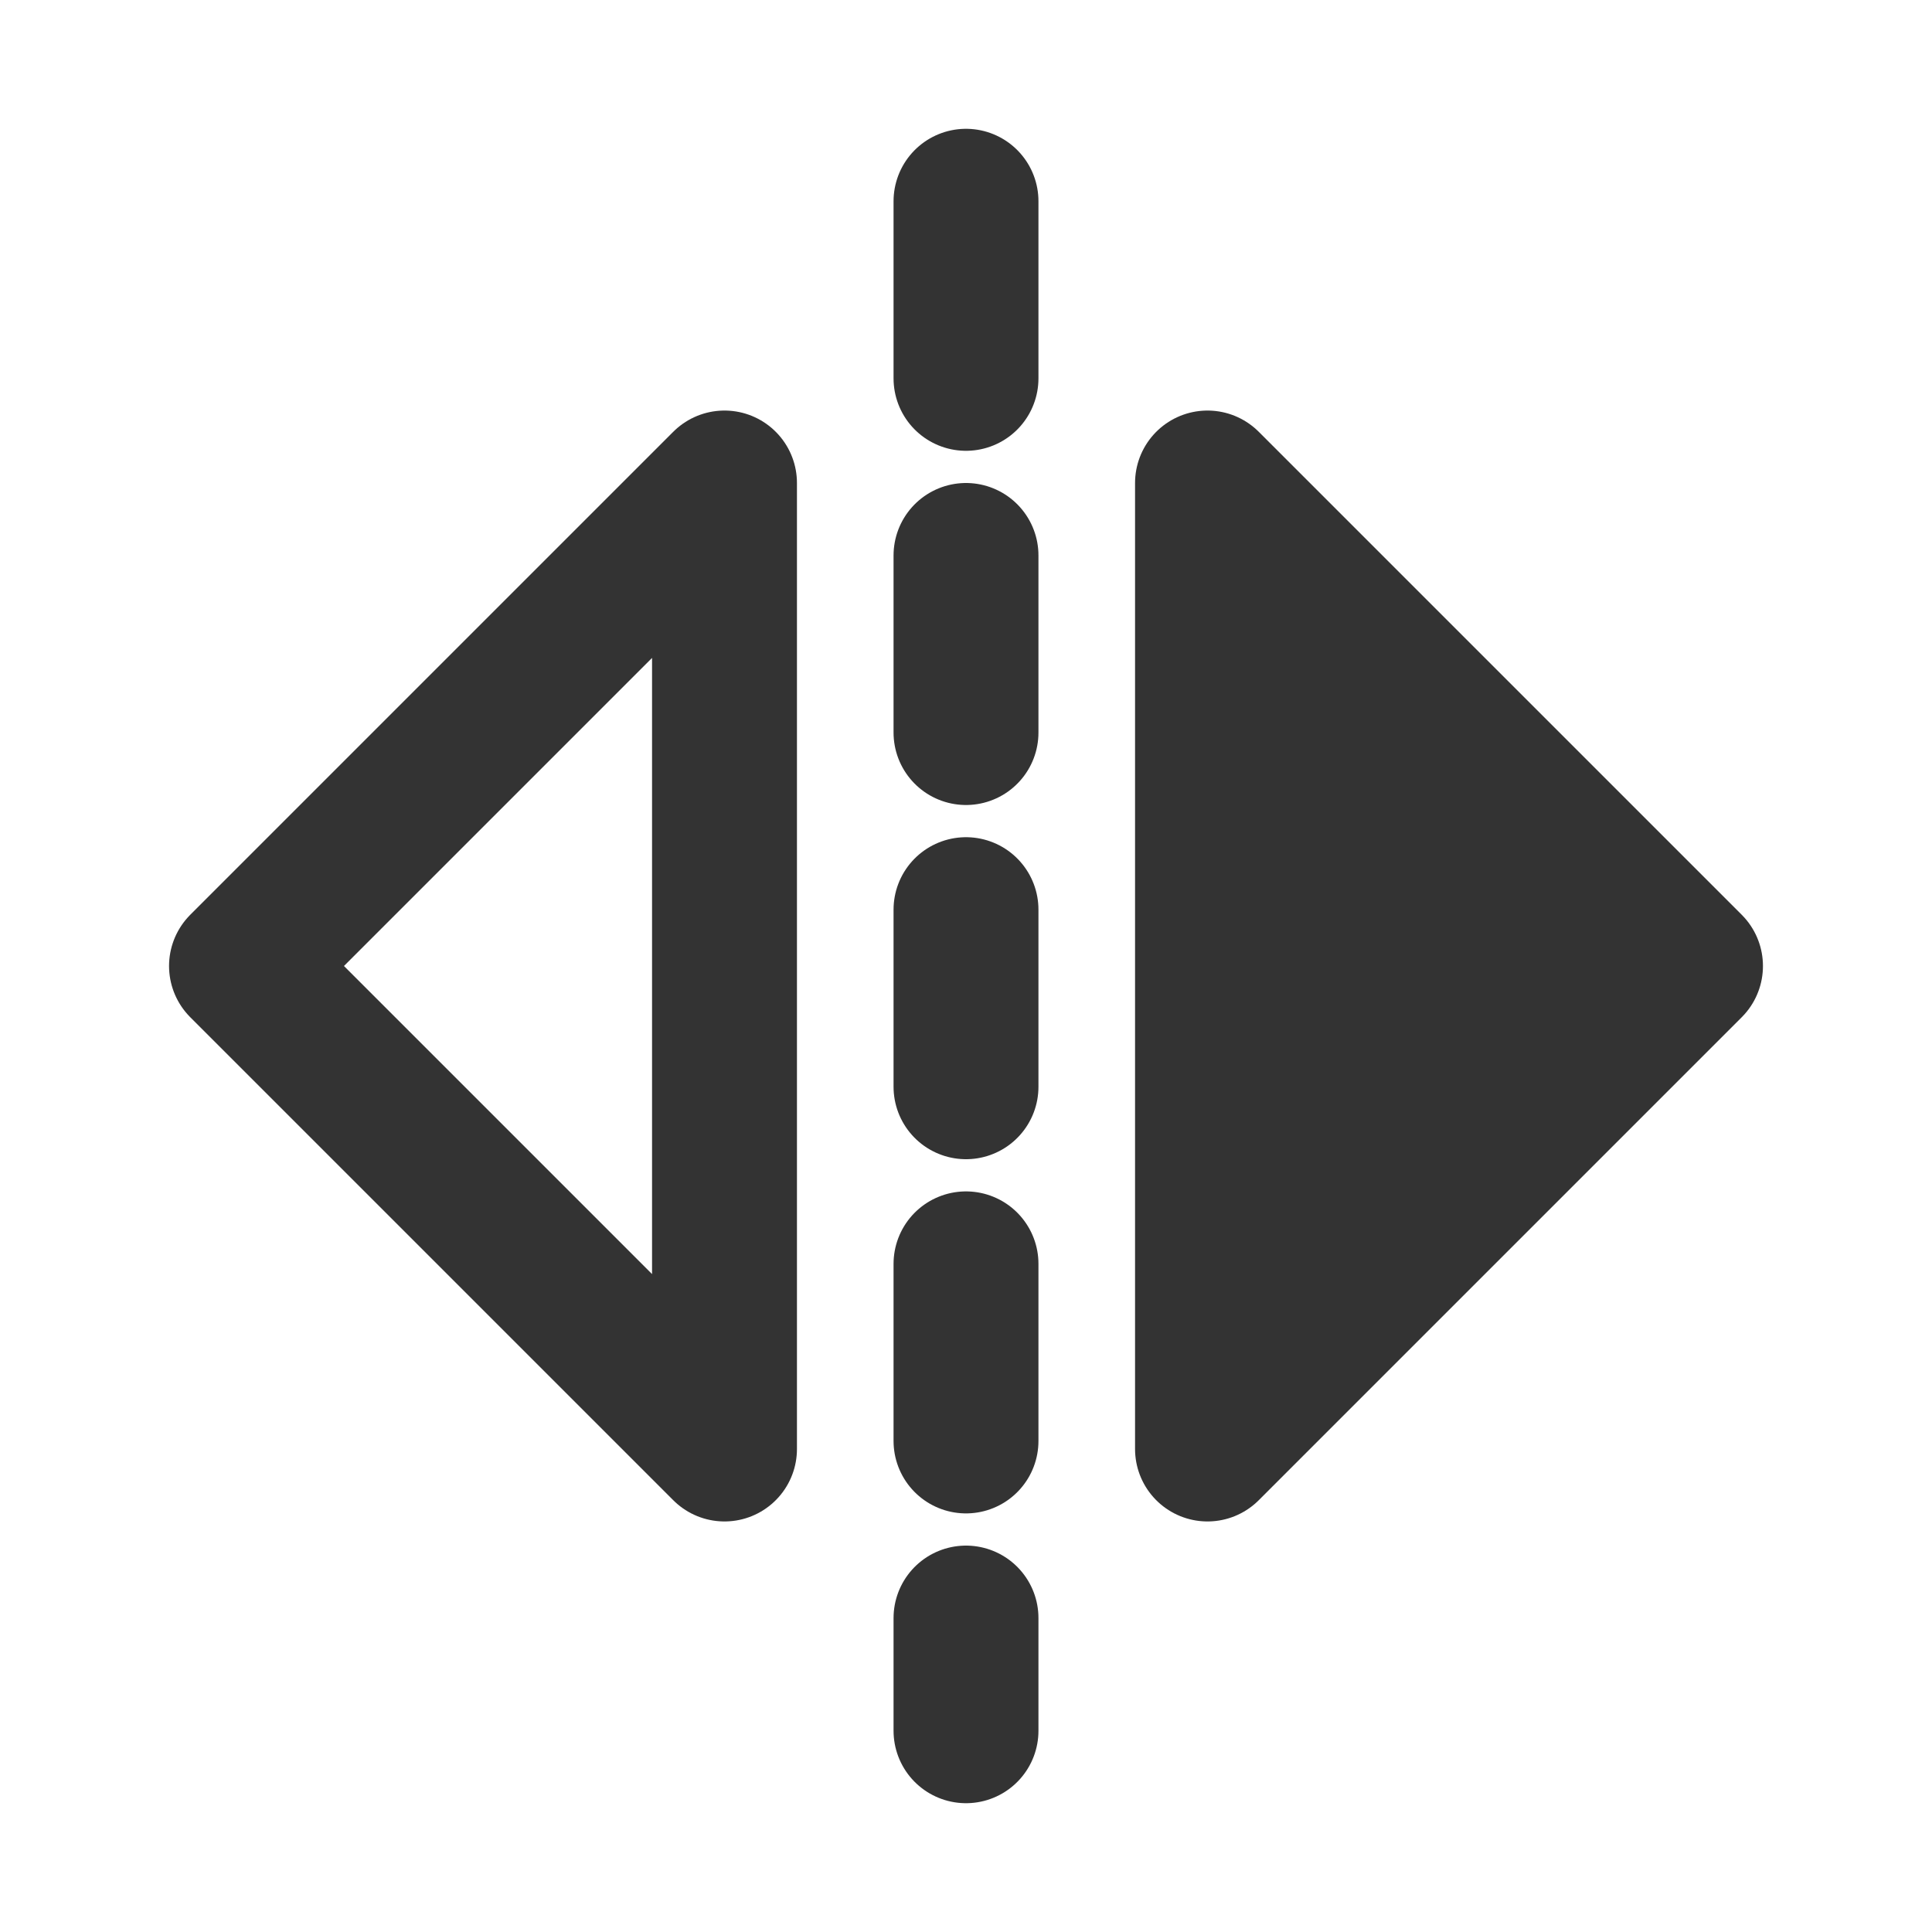
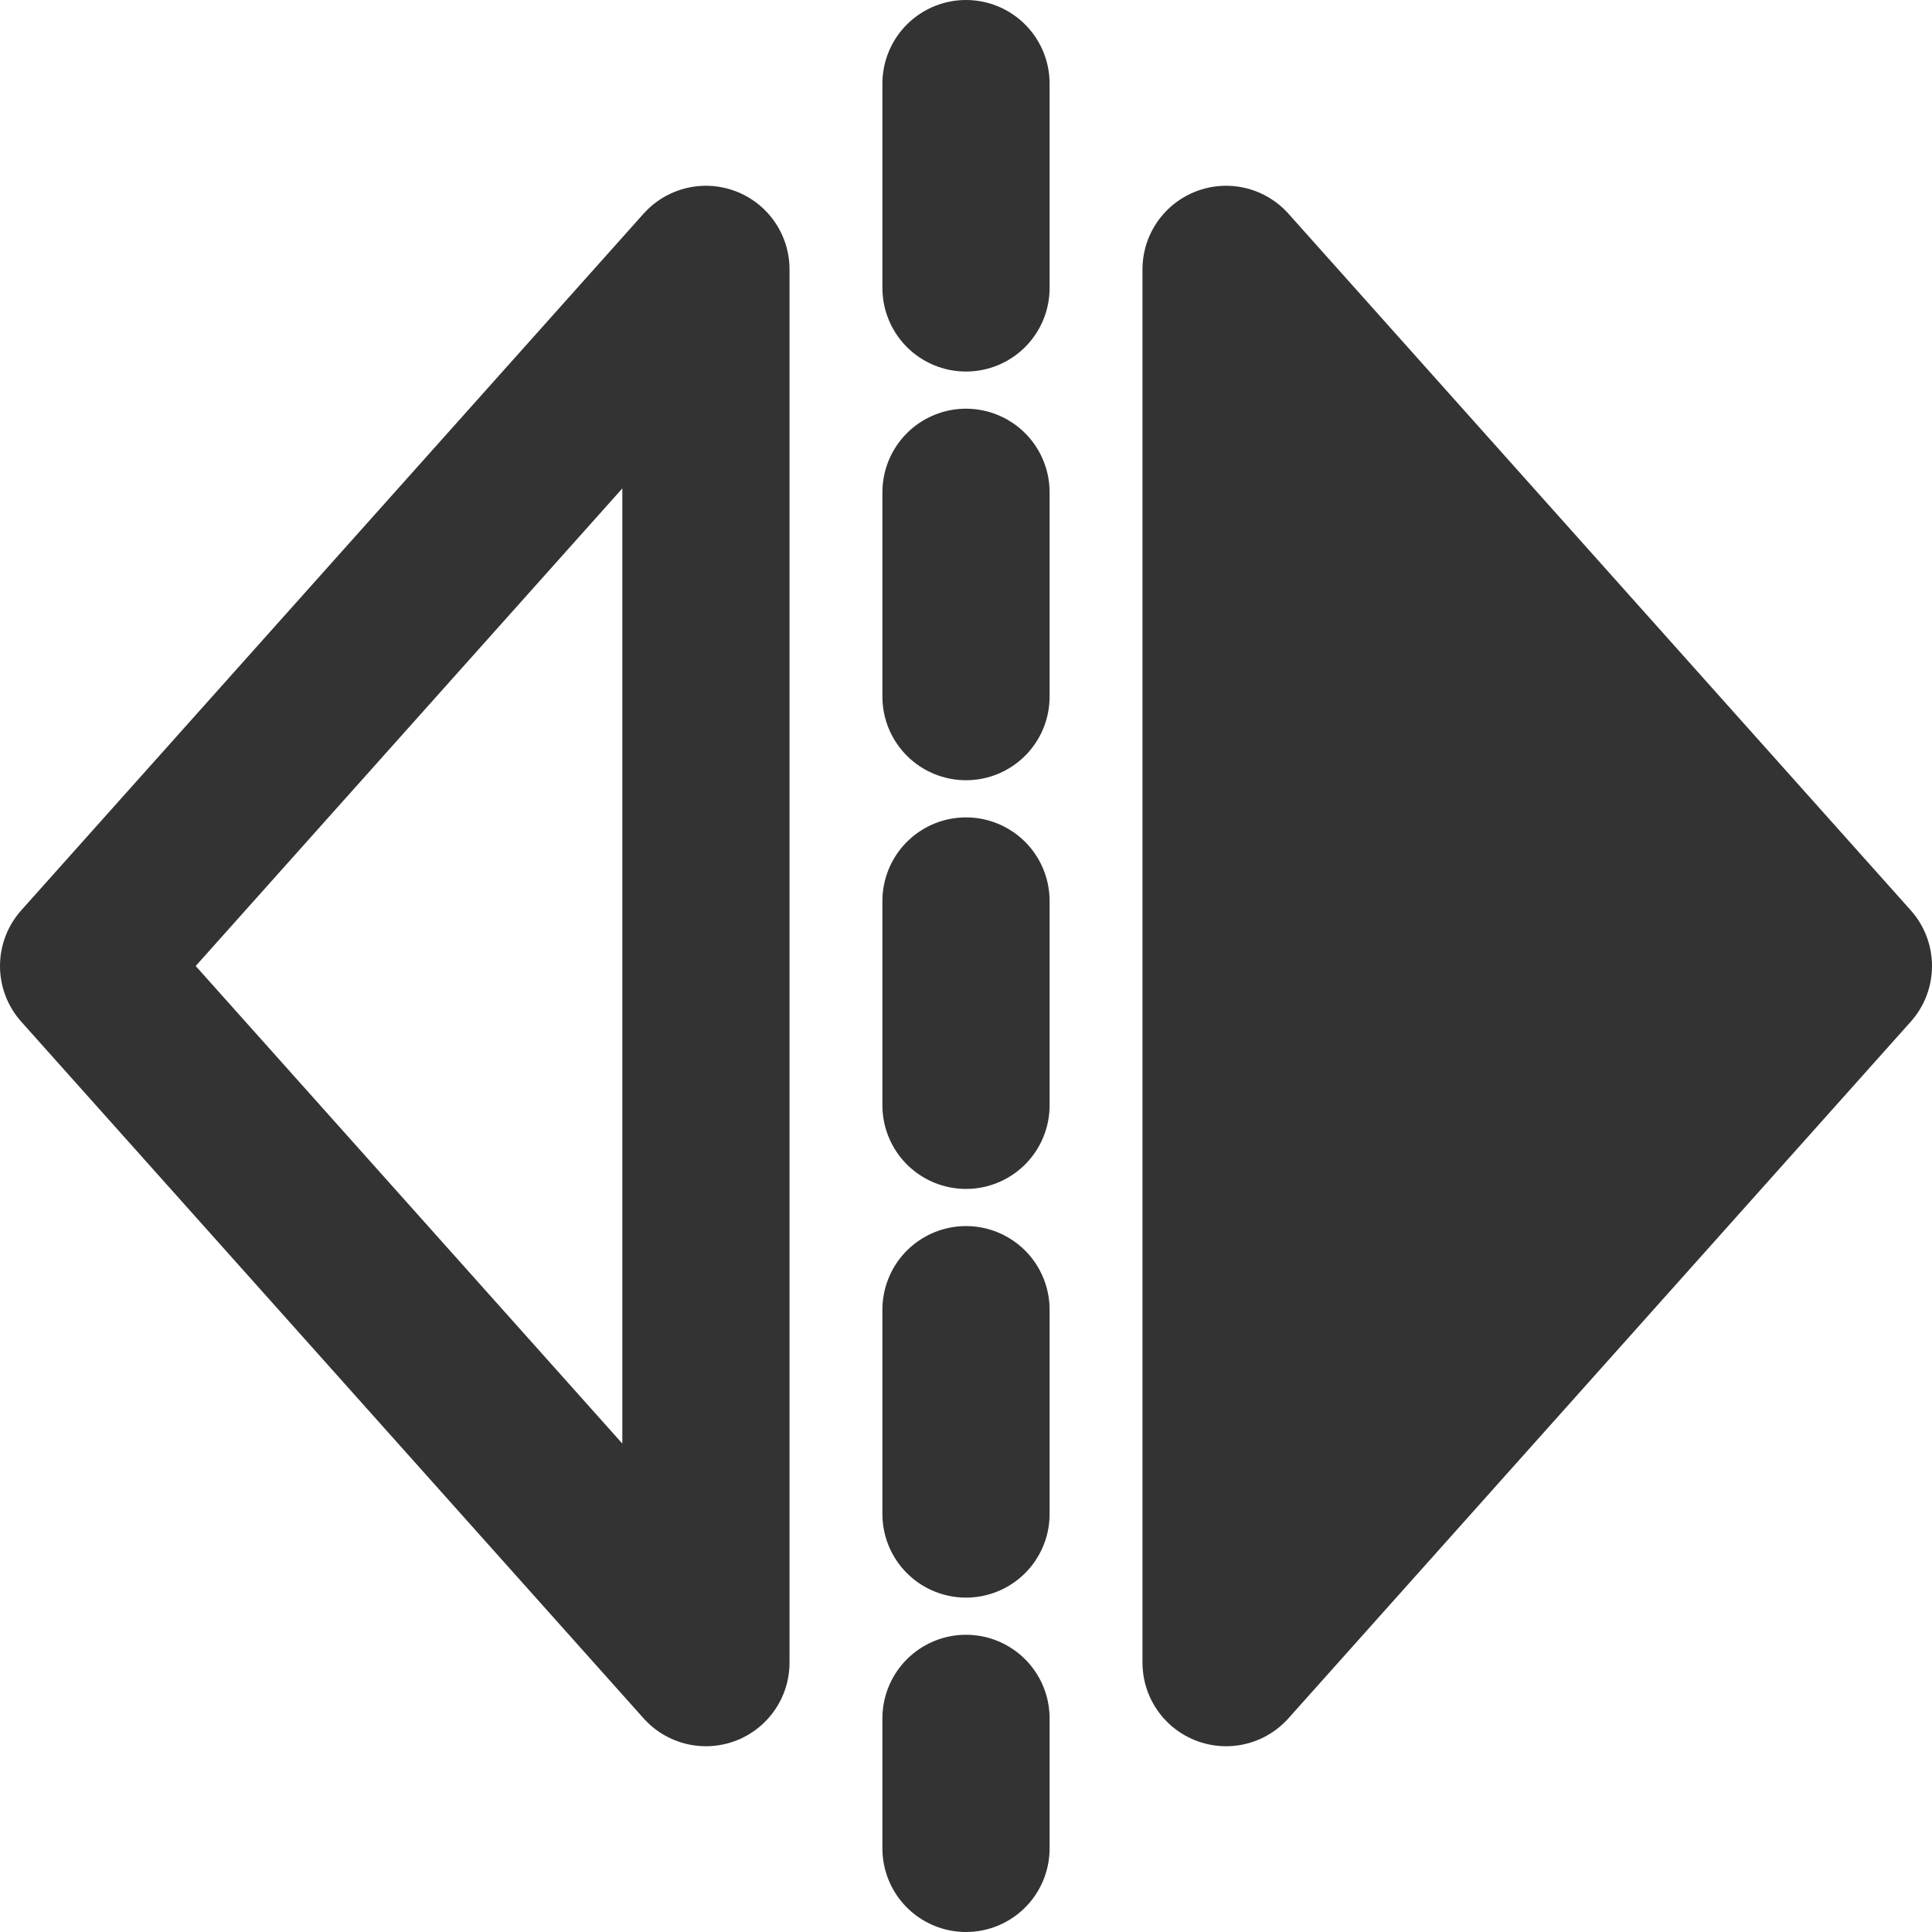
- <svg xmlns="http://www.w3.org/2000/svg" viewBox="0 0 24 24" width="24" height="24" fill="none" stroke="#333" stroke-width="1.8" stroke-linecap="round" stroke-linejoin="round">
+ <svg xmlns="http://www.w3.org/2000/svg" viewBox="1.6 1.6 20.8 20.8" width="24" height="24" fill="none" stroke="#333" stroke-width="1.8" stroke-linecap="round" stroke-linejoin="round">
  <path d="M12 2.5 V21.5" stroke-dasharray="2.2 2.2" />
-   <path d="M9 6 L3 12 L9 18 Z" />
-   <path d="M15 6 L21 12 L15 18 Z" fill="#333" />
+   <path d="M9.2 4.5 L2.5 12 L9.2 19.5 Z" />
+   <path d="M14.8 4.5 L21.5 12 L14.8 19.5 Z" fill="#333" />
</svg>
